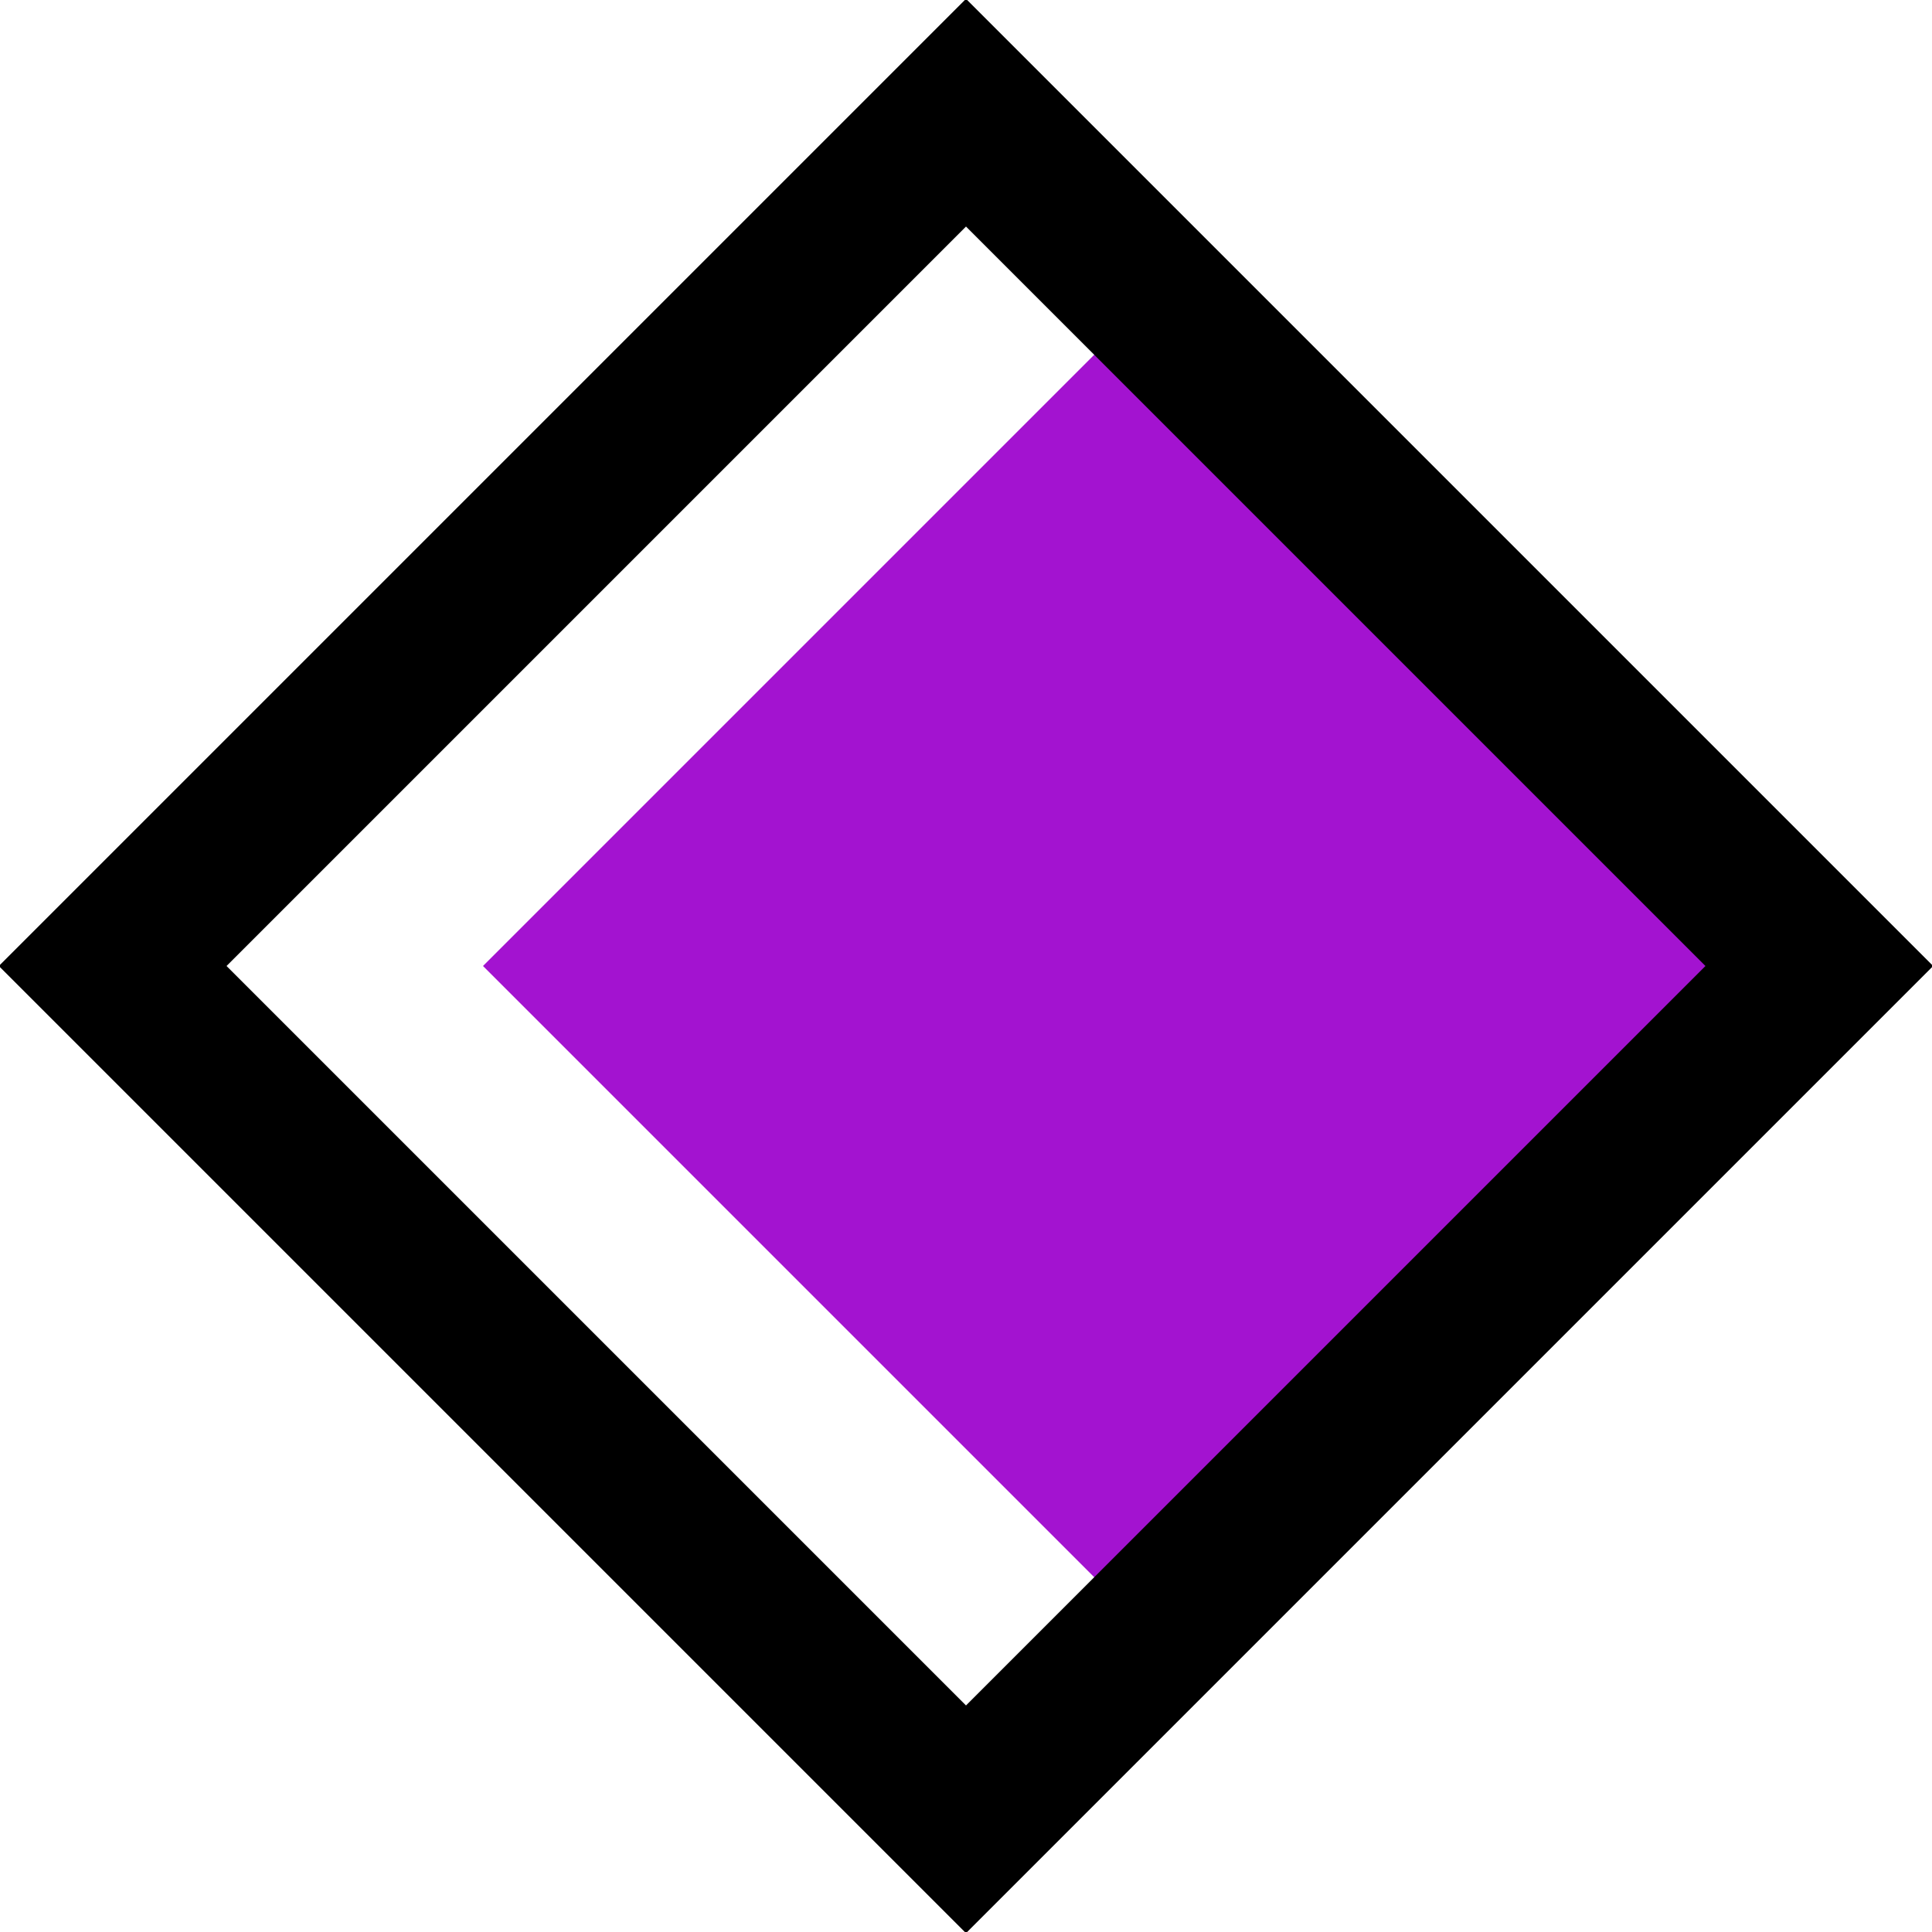
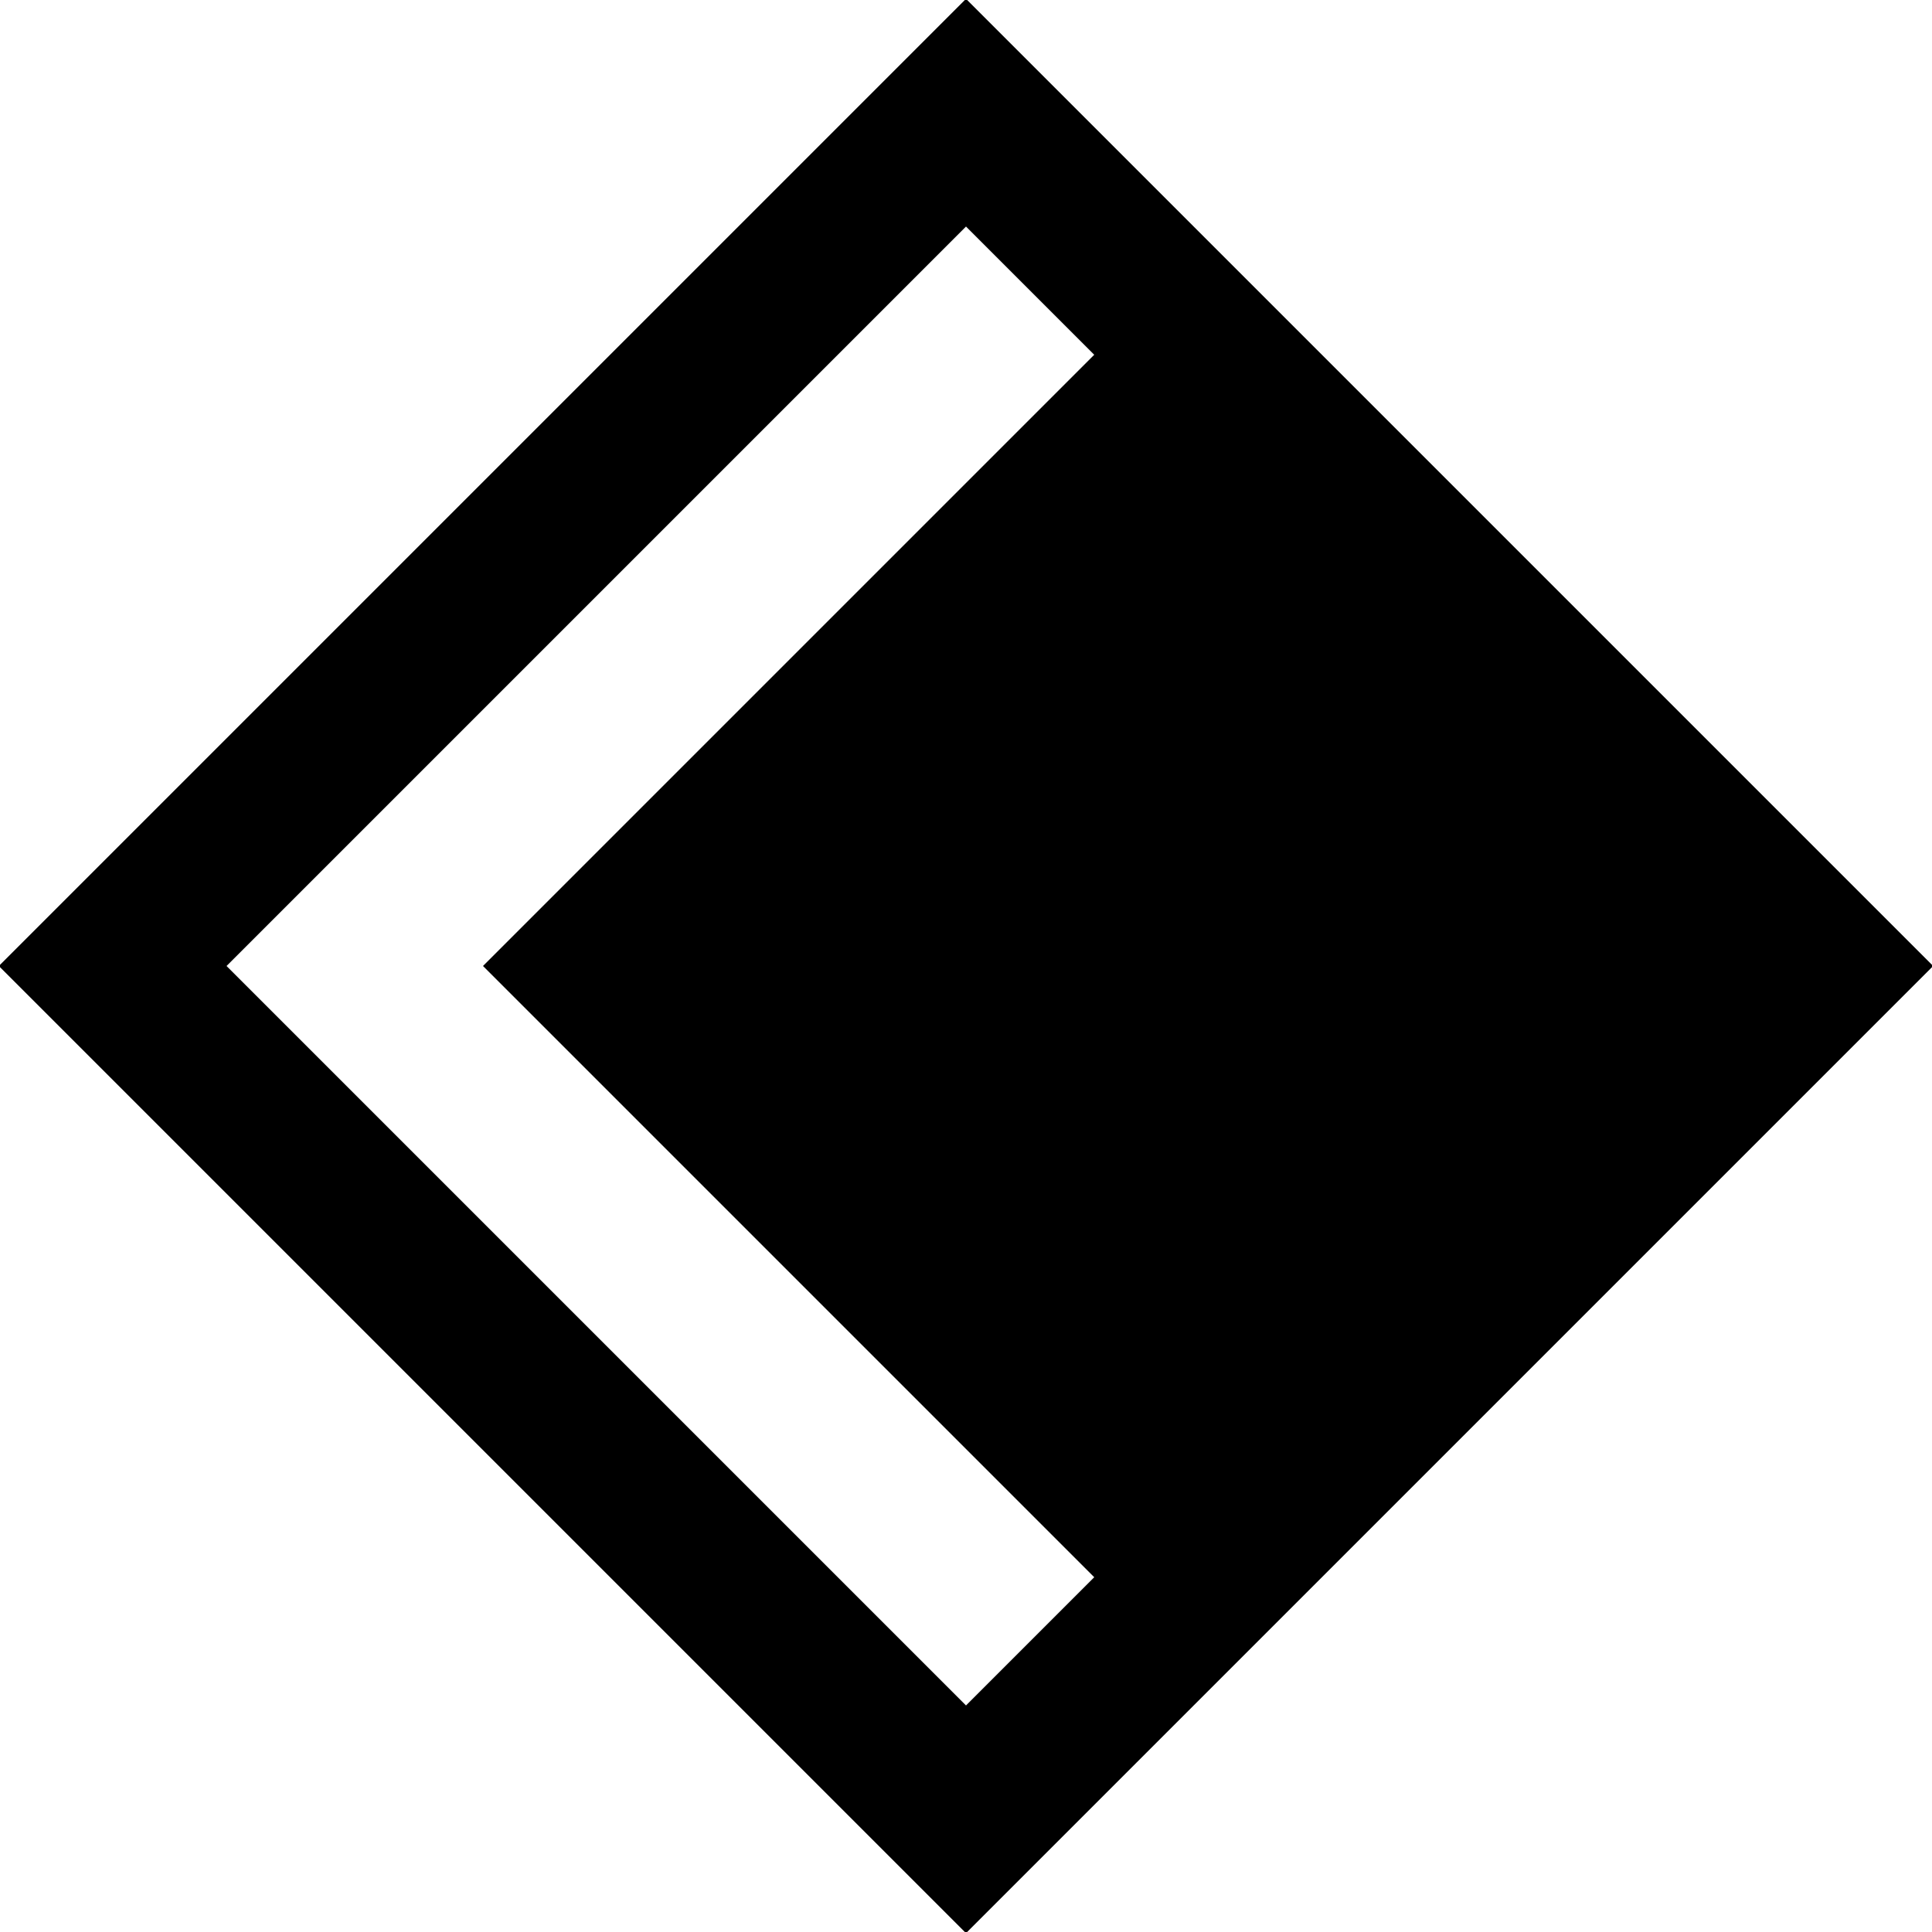
<svg xmlns="http://www.w3.org/2000/svg" width="12" height="12">
  <g fill="none" fill-rule="evenodd">
-     <path fill="#A313D0" d="M7.5 1.5L12 6l-4.5 4.5L3 6l4.5-4.5z" />
+     <path fill="#000" d="M7.5 1.5L12 6l-4.5 4.5L3 6l4.5-4.5z" />
    <path stroke="#000" d="M6 .7L.7 6 6 11.3 11.3 6 6 .7z" />
  </g>
</svg>
